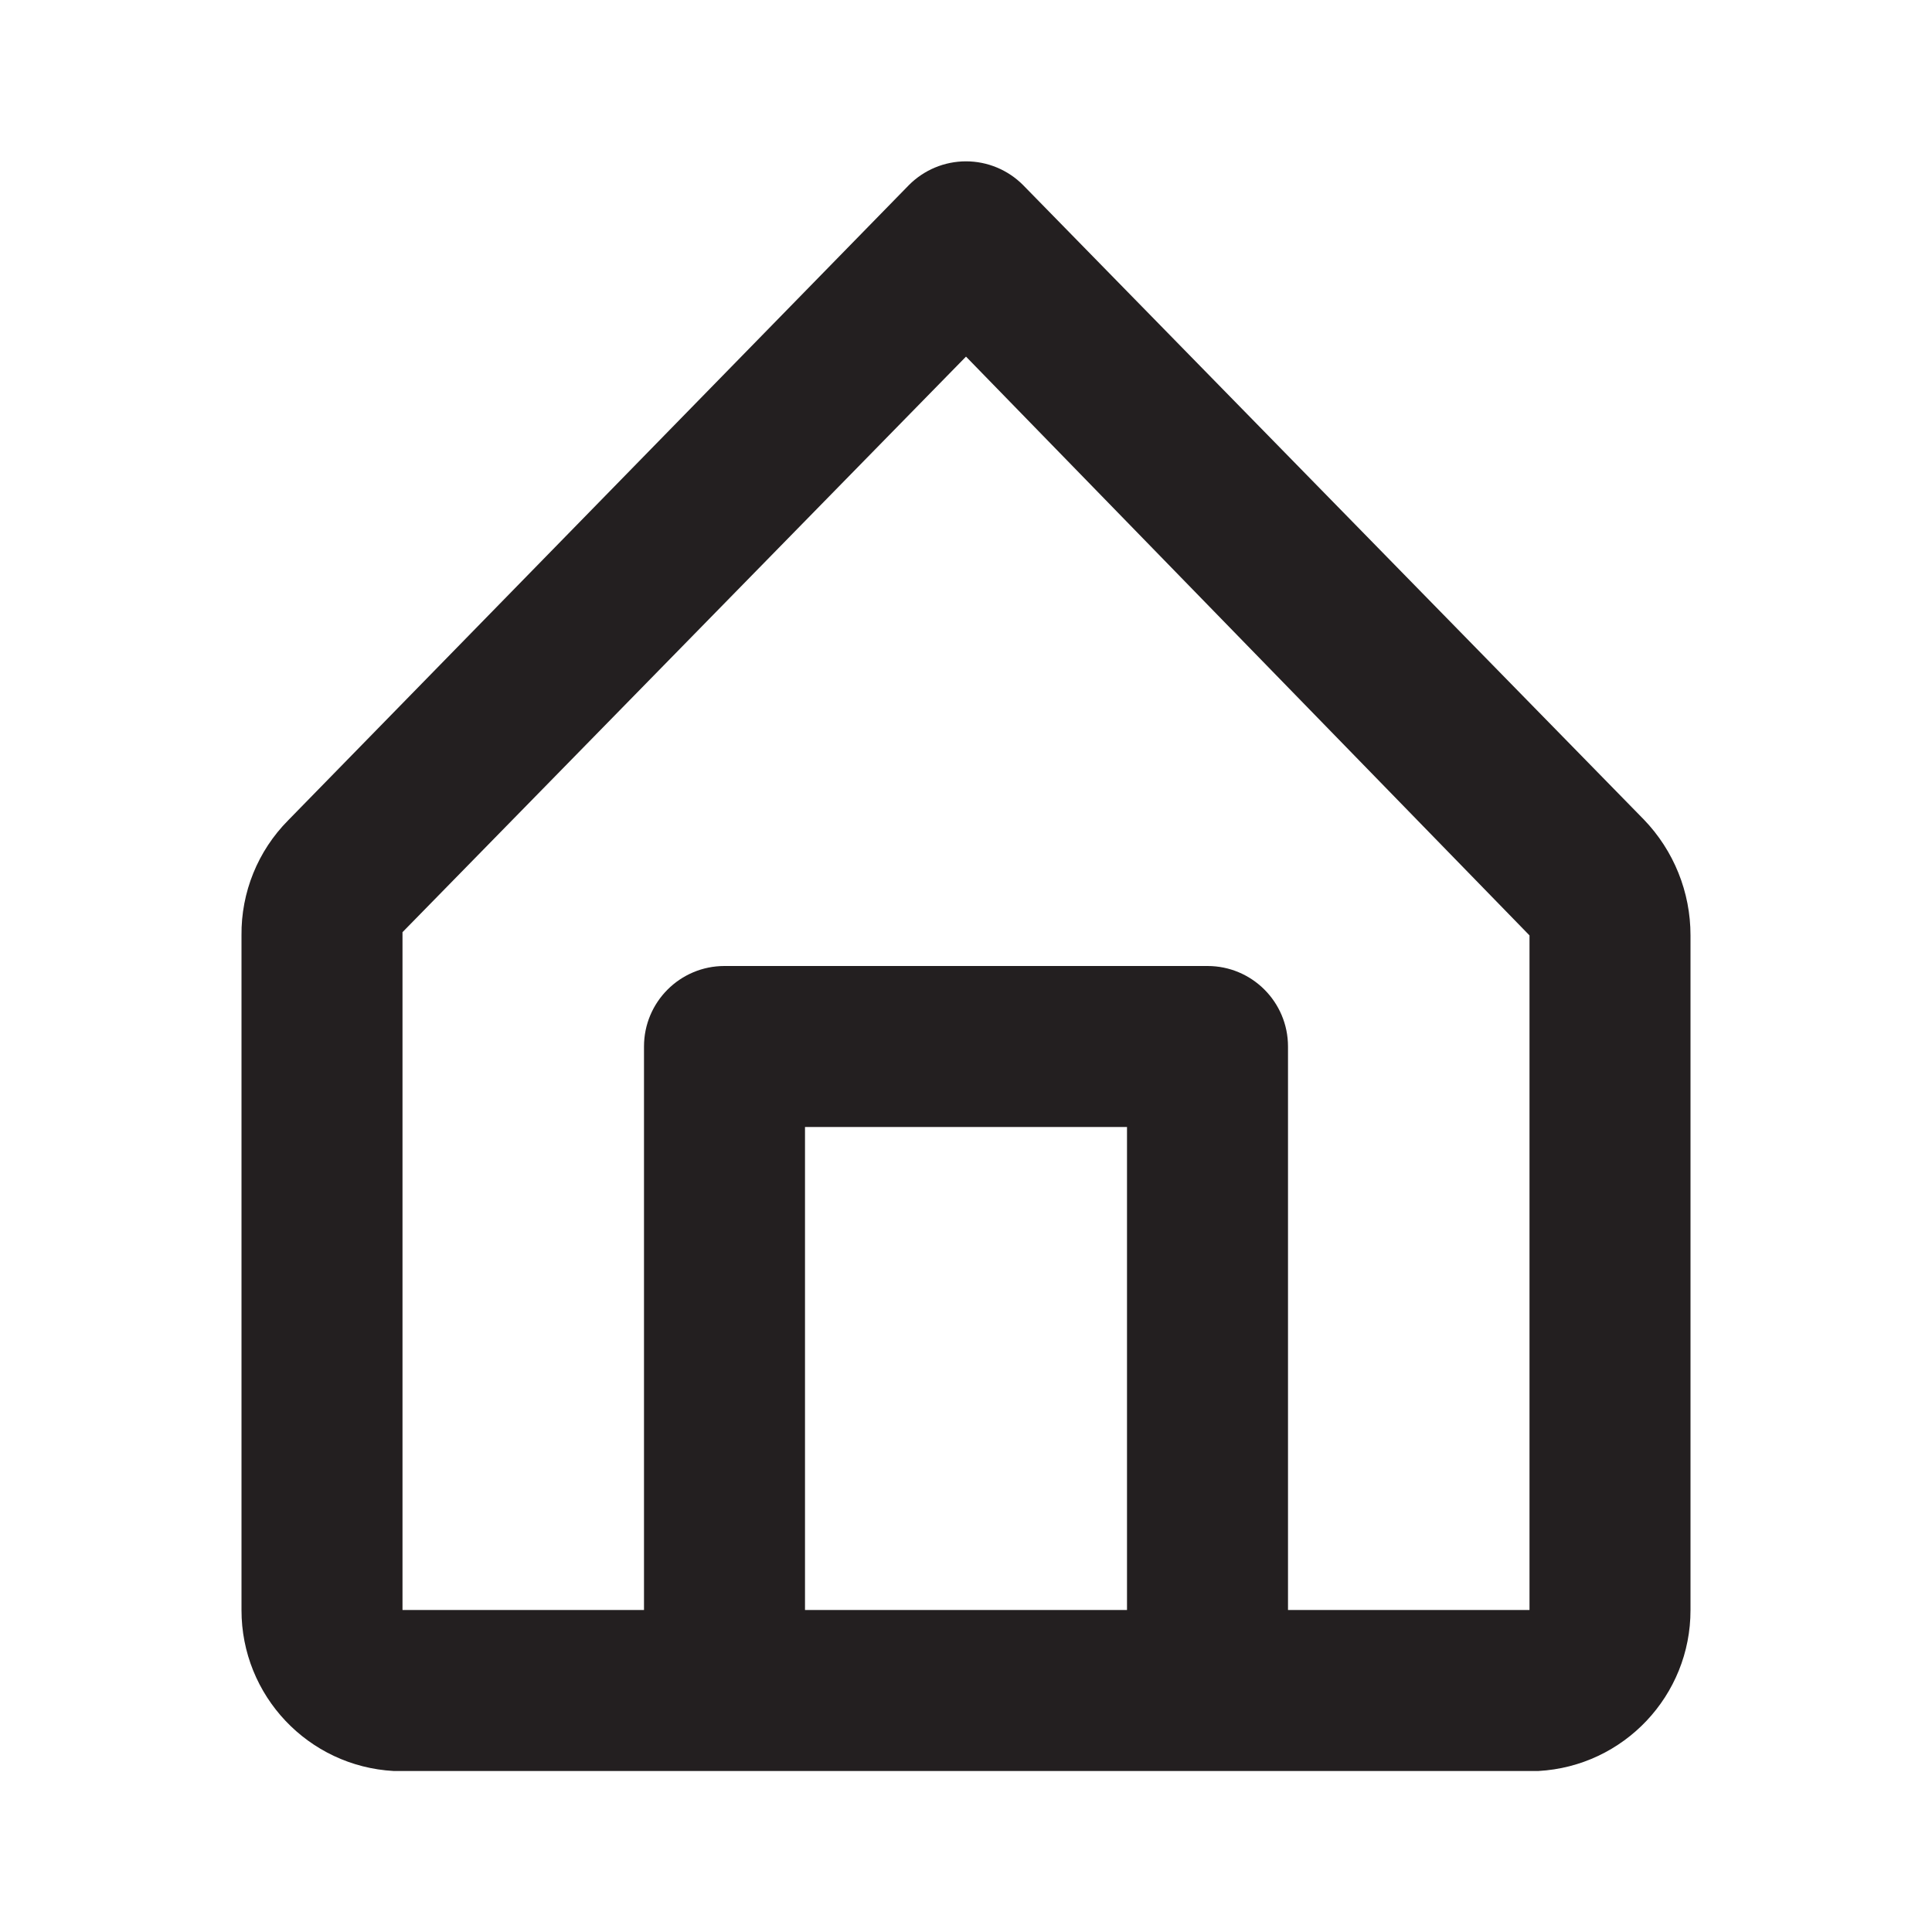
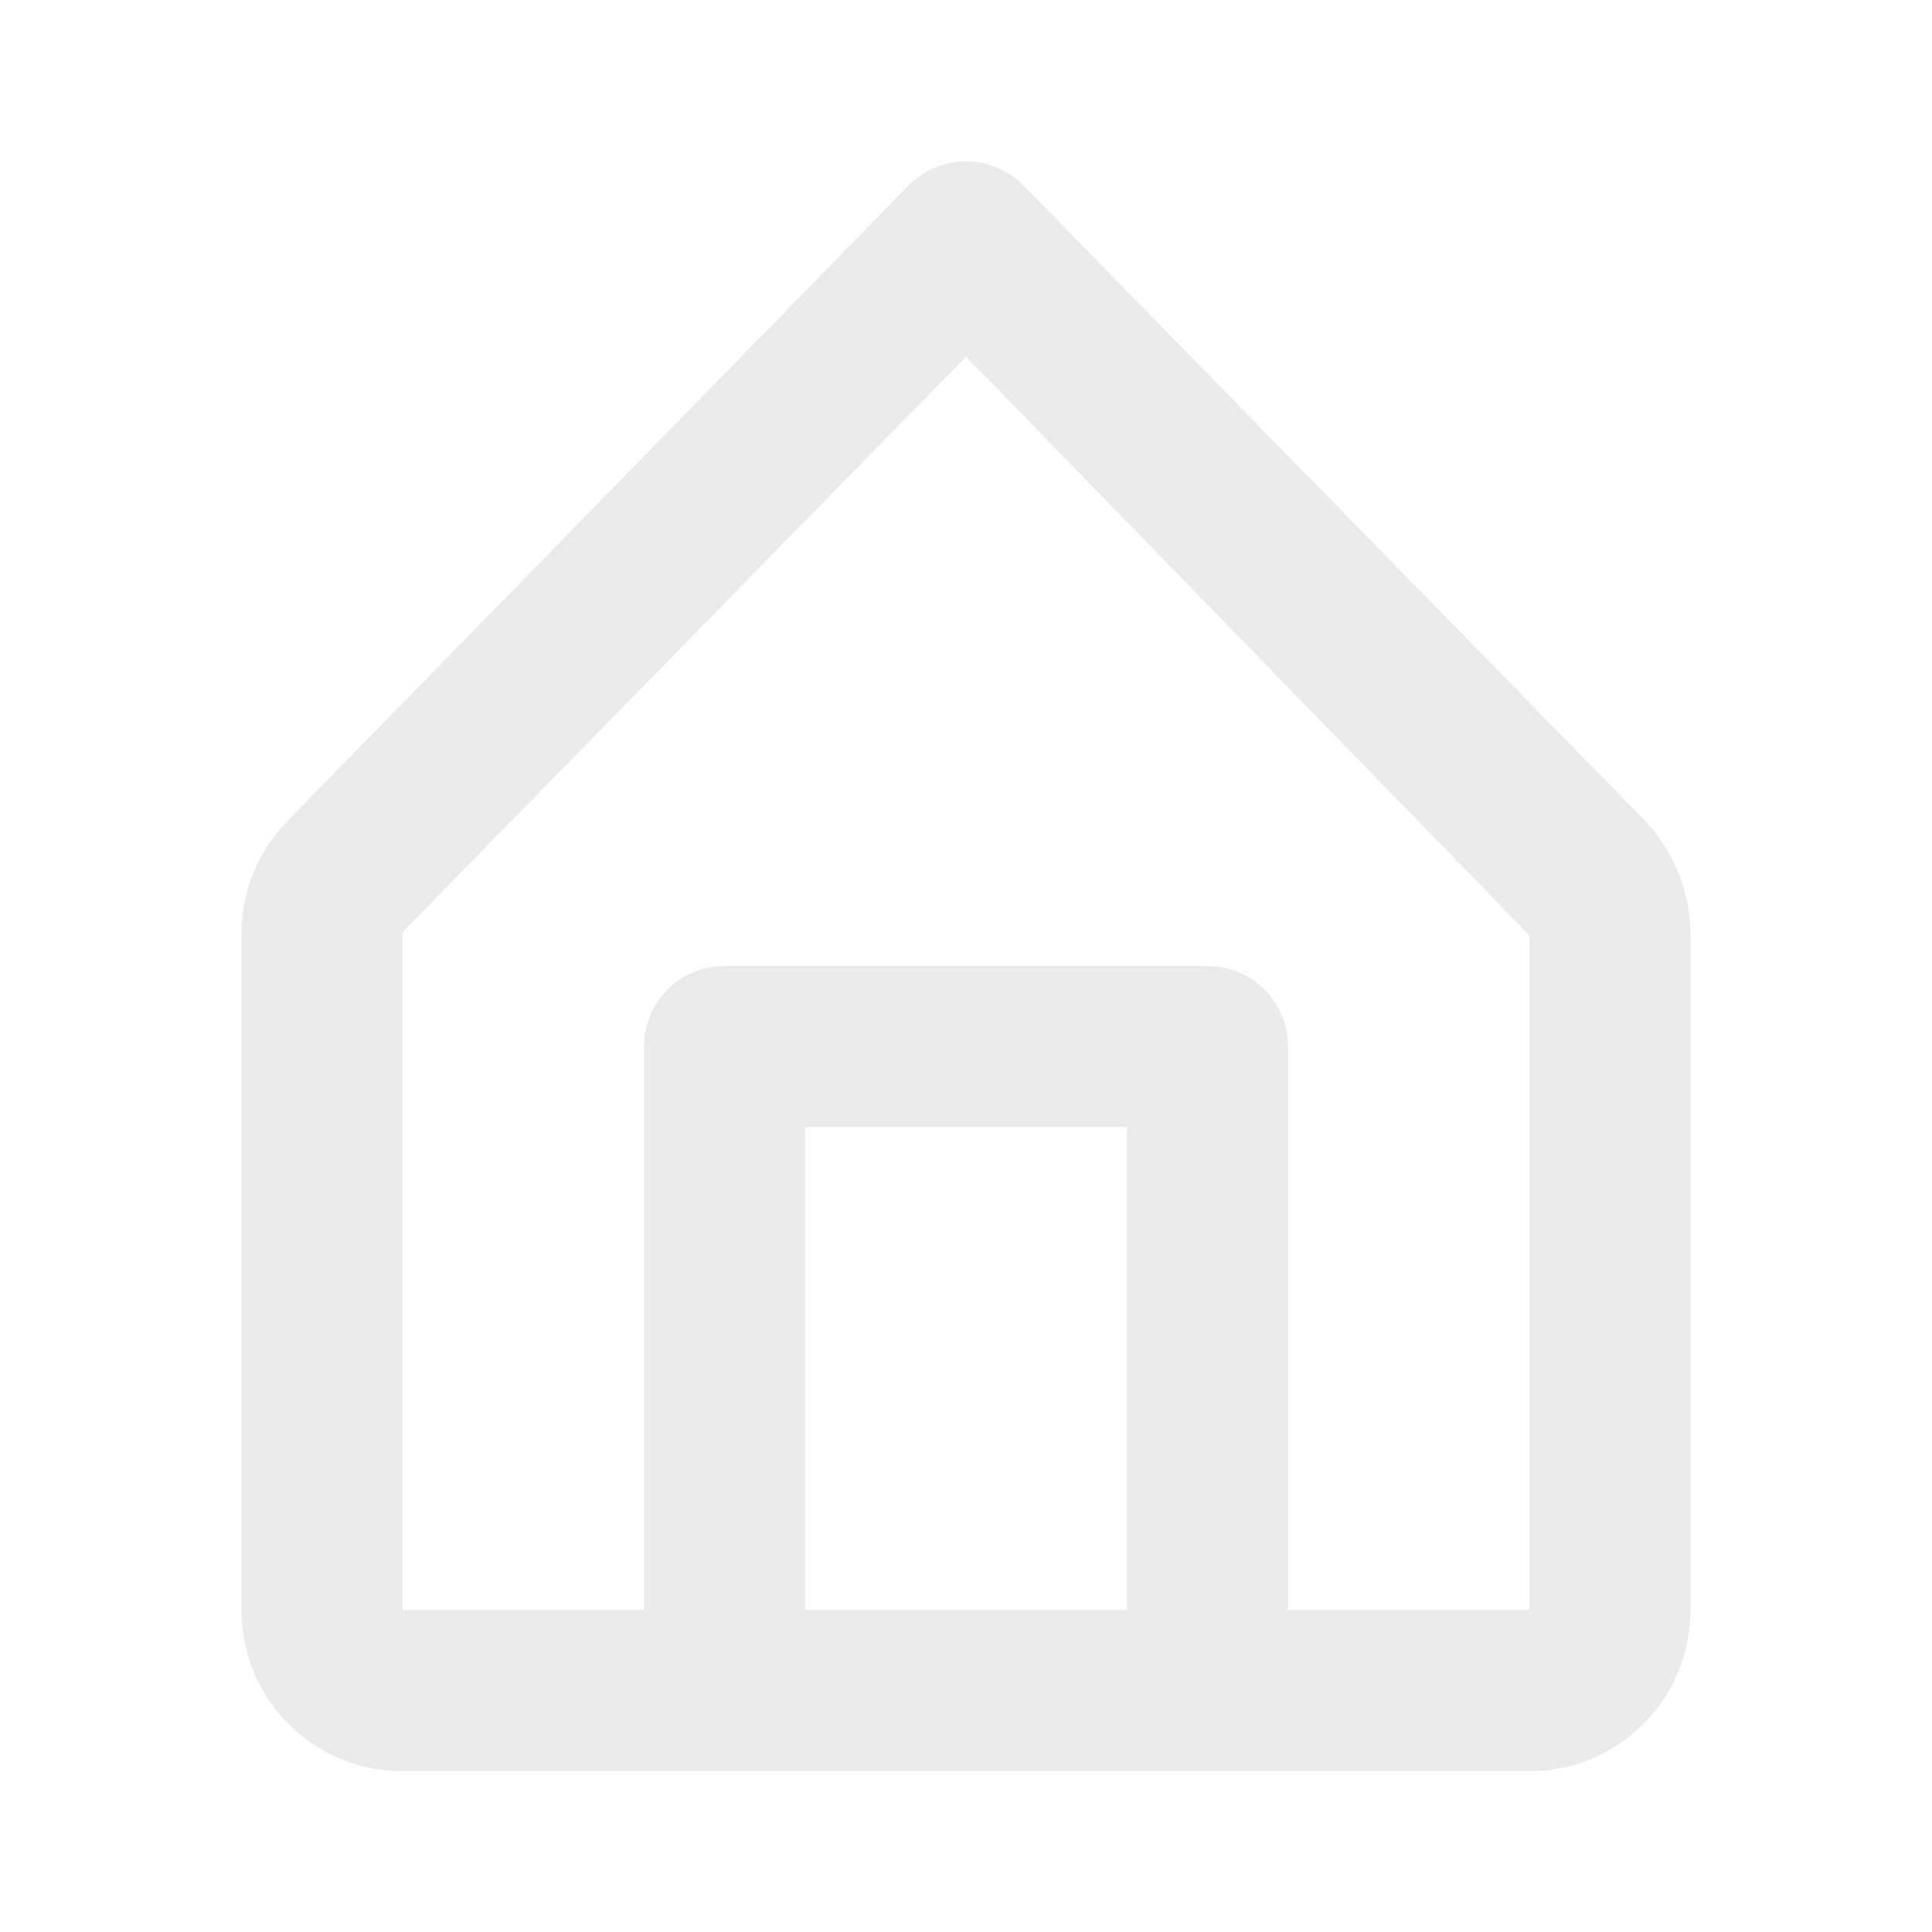
<svg xmlns="http://www.w3.org/2000/svg" t="1626130145583" class="icon" viewBox="0 0 1024 1024" version="1.1" p-id="6555" width="200" height="200">
  <defs>
    <style type="text/css" />
  </defs>
-   <path d="M871.253 434.347L542.293 98.133a42.667 42.667 0 0 0-60.587 0l-328.96 336.64A85.333 85.333 0 0 0 128 495.787V853.333a85.333 85.333 0 0 0 80.64 85.333h606.72A85.333 85.333 0 0 0 896 853.333v-357.547a88.32 88.32 0 0 0-24.747-61.44zM426.667 853.333v-256h170.667v256z m384 0h-128v-298.667a42.667 42.667 0 0 0-42.667-42.667H384a42.667 42.667 0 0 0-42.667 42.667v298.667H213.333v-359.253l298.667-305.067 298.667 306.773z" fill="#231F20" p-id="6556" />
+   <path d="M871.253 434.347L542.293 98.133a42.667 42.667 0 0 0-60.587 0l-328.96 336.64A85.333 85.333 0 0 0 128 495.787V853.333a85.333 85.333 0 0 0 80.64 85.333h606.72A85.333 85.333 0 0 0 896 853.333v-357.547a88.32 88.32 0 0 0-24.747-61.44zM426.667 853.333v-256h170.667v256z m384 0h-128v-298.667a42.667 42.667 0 0 0-42.667-42.667H384a42.667 42.667 0 0 0-42.667 42.667v298.667H213.333v-359.253l298.667-305.067 298.667 306.773z" fill="#EAEAEA" p-id="6556" />
</svg>
